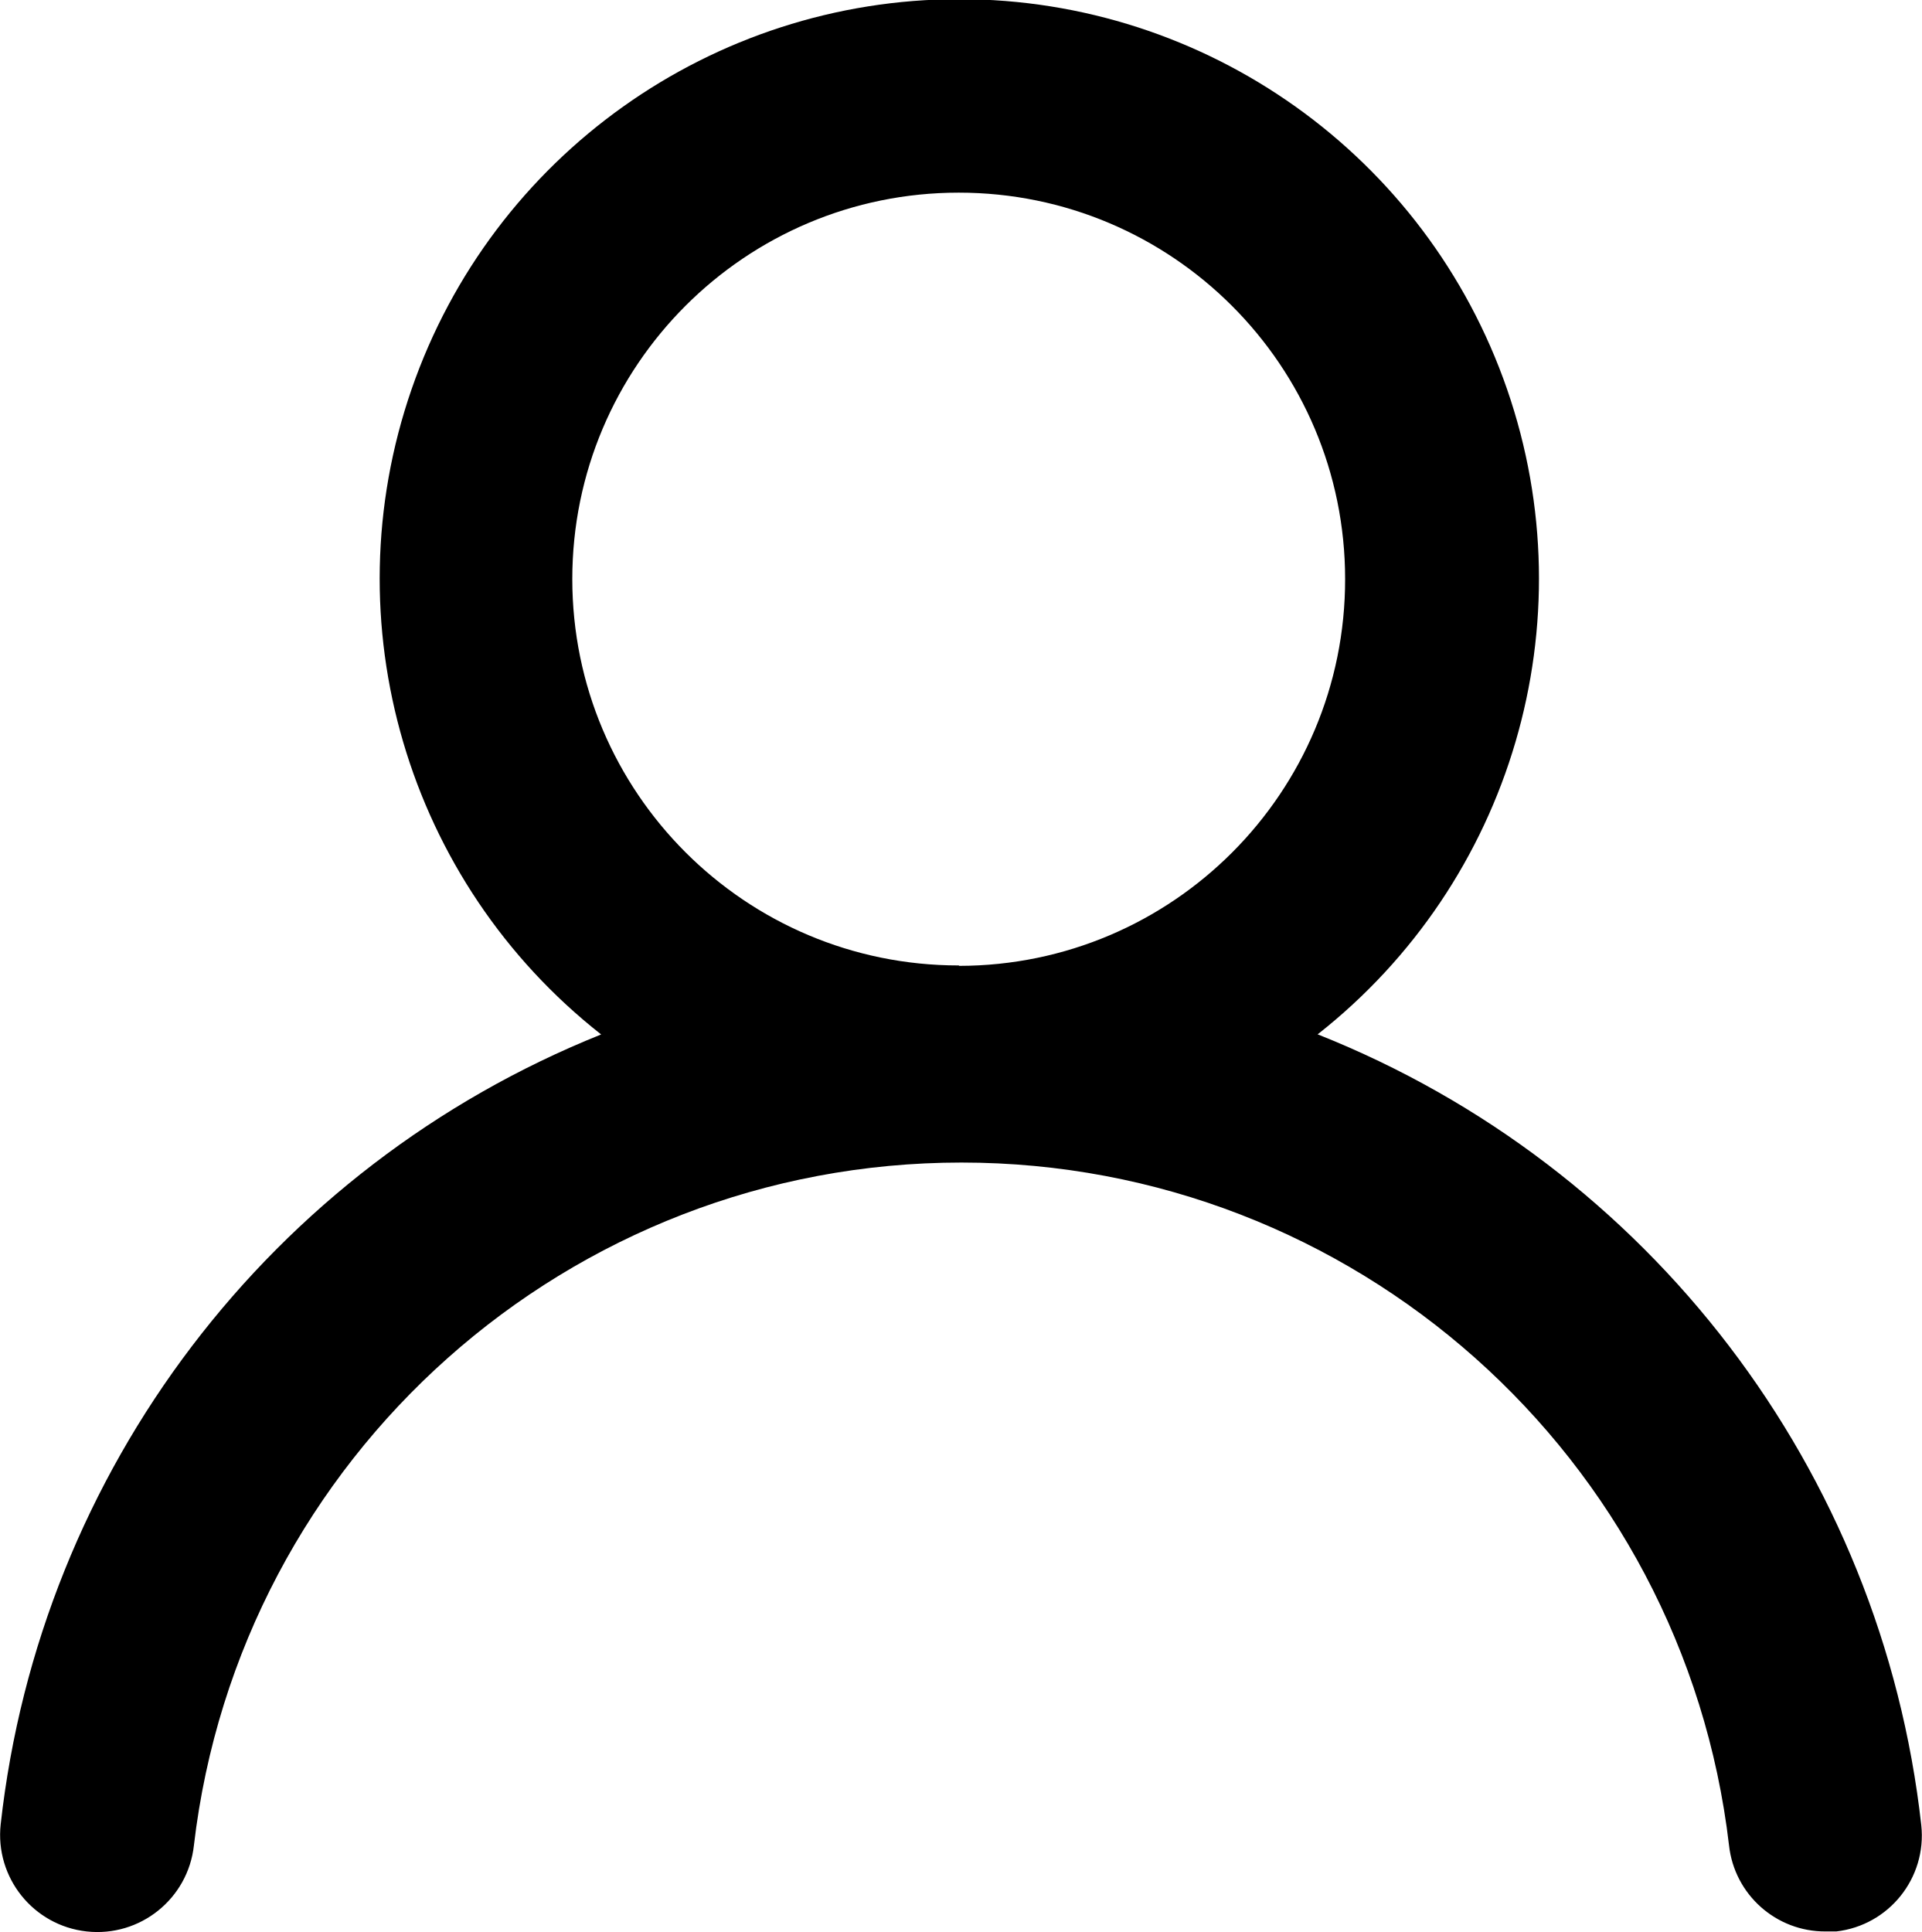
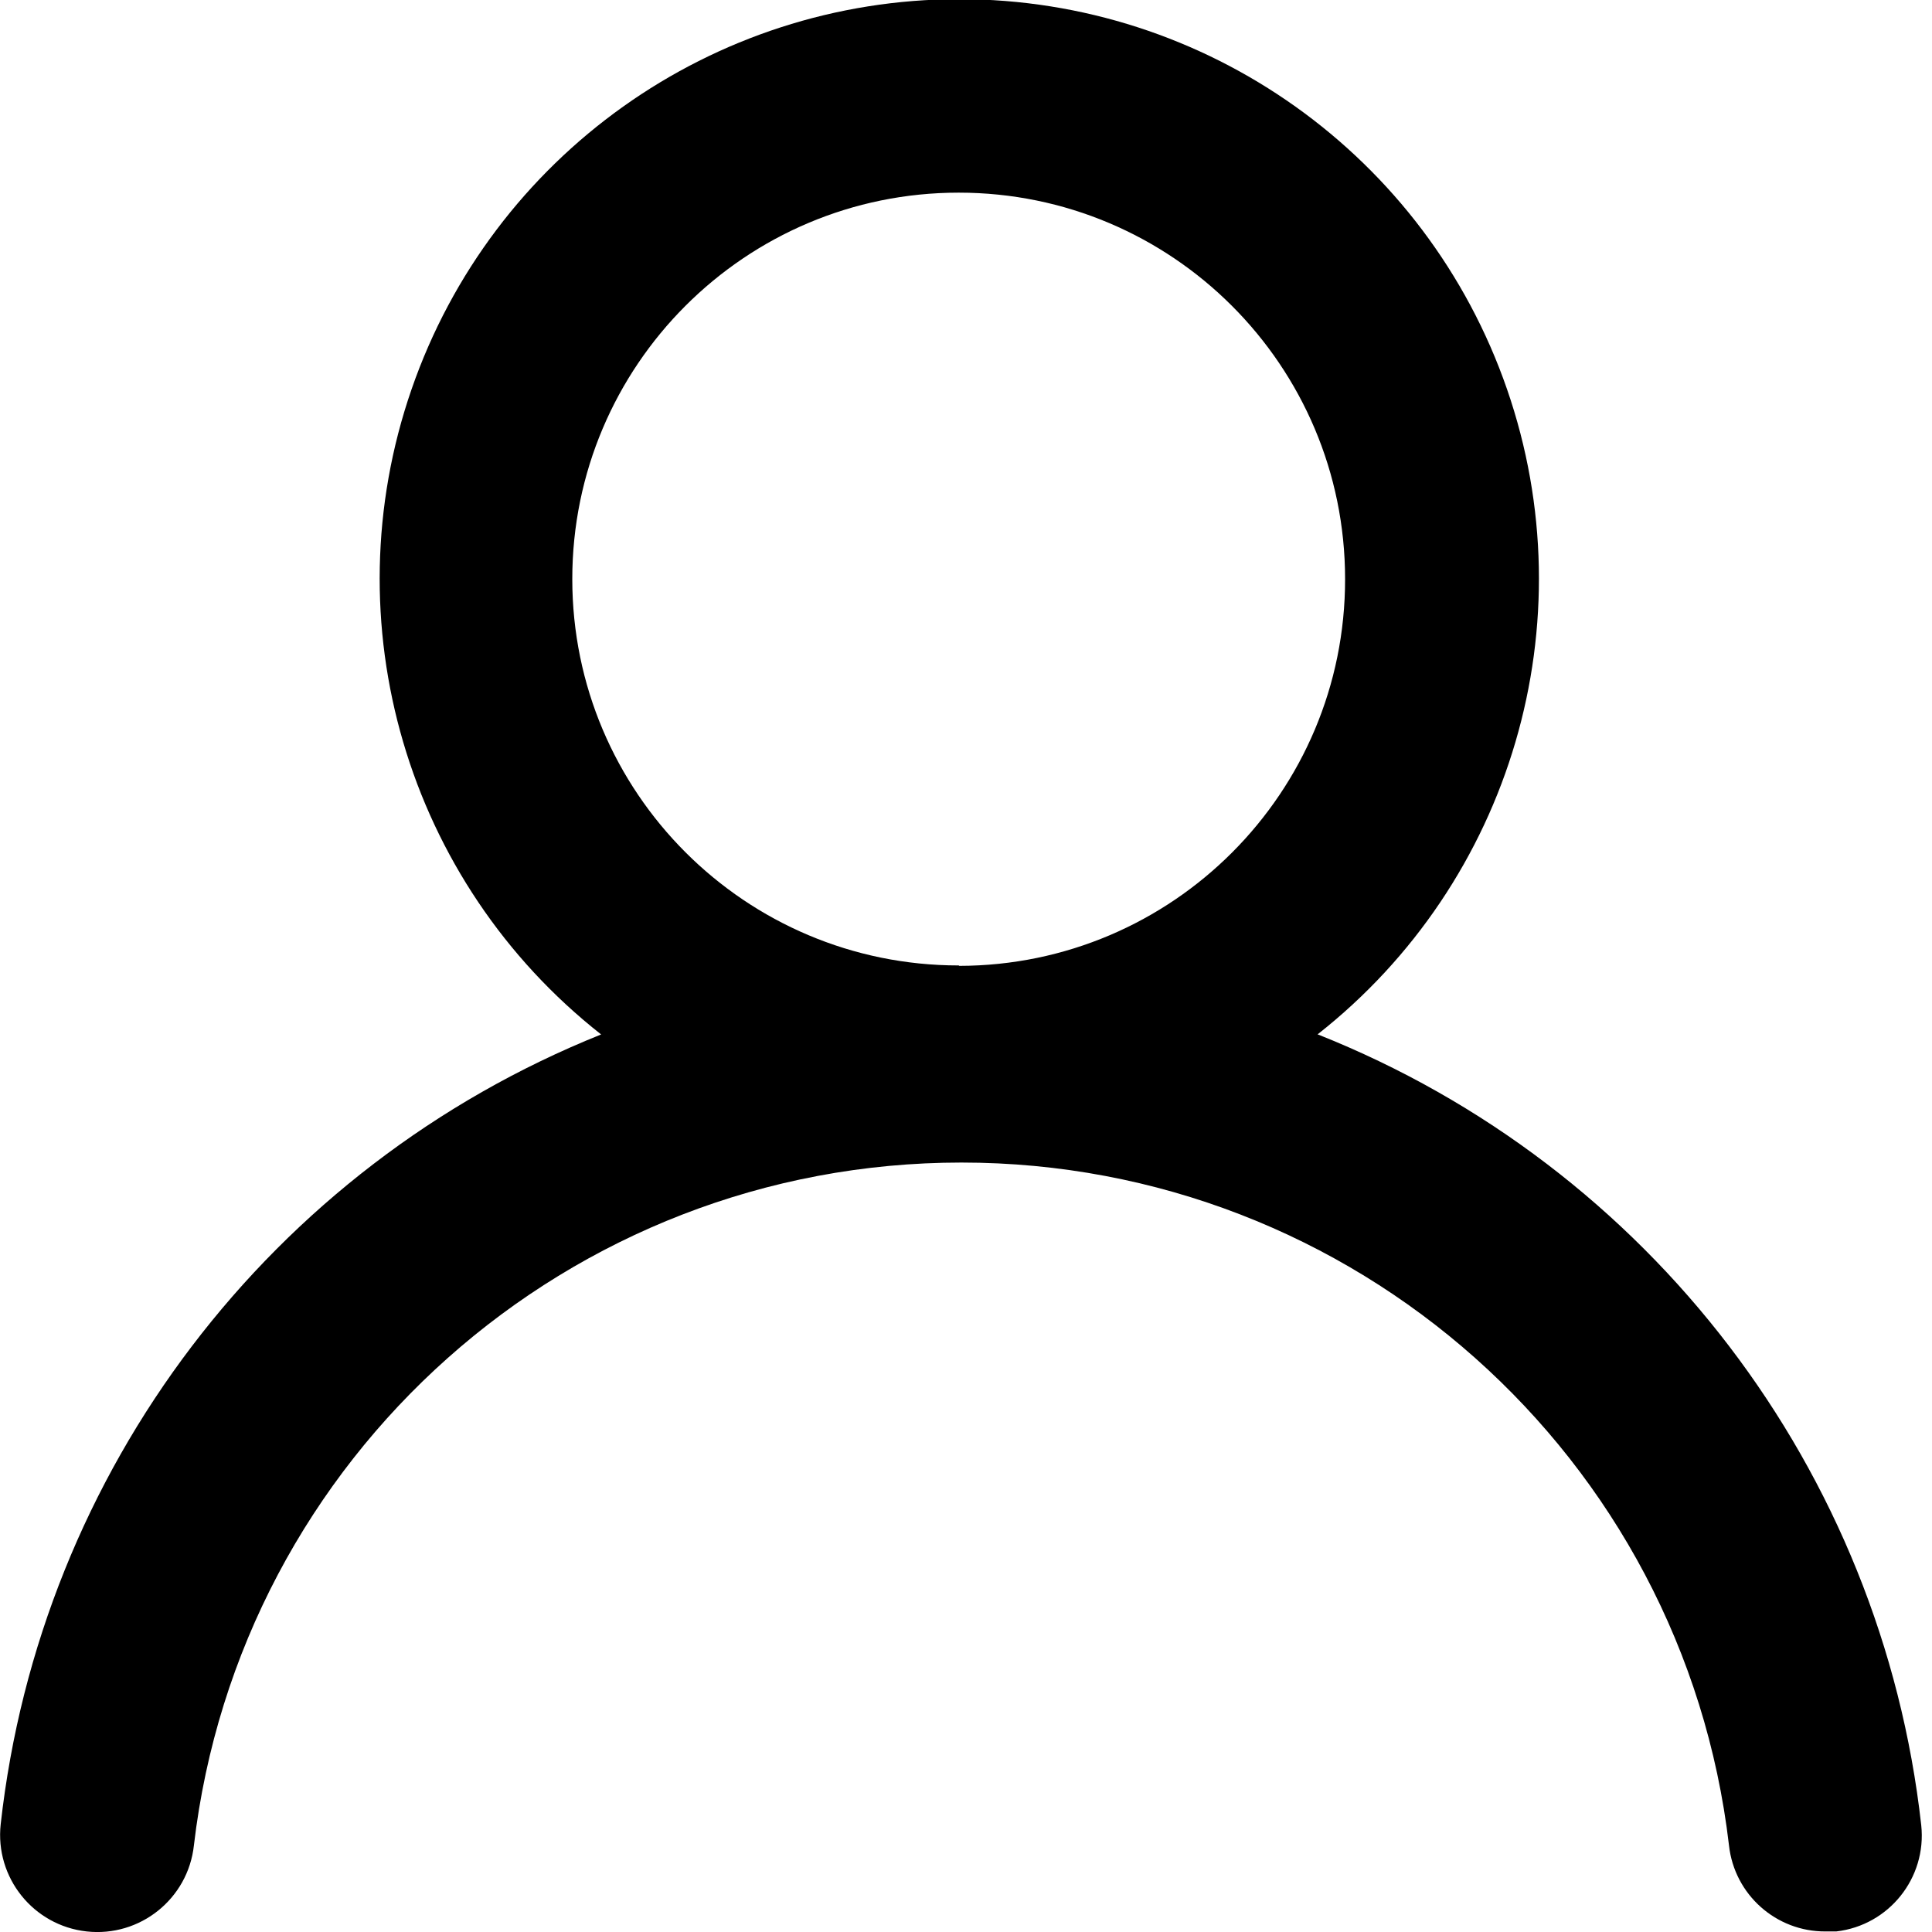
- <svg xmlns="http://www.w3.org/2000/svg" width="13.923" height="14">
+ <svg xmlns="http://www.w3.org/2000/svg" width="14" height="14">
  <path d="M9.547 7.496a4.2 4.2 0 1 0-5.191 0 7 7 0 0 0-4.351 5.723.704.704 0 1 0 1.4.154 5.6 5.6 0 0 1 11.124 0 .7.7 0 0 0 .7.623h.077a.7.7 0 0 0 .616-.77 7 7 0 0 0-4.372-5.73zm-2.6-.5a2.8 2.8 0 1 1 2.8-2.8 2.8 2.8 0 0 1-2.796 2.803z" />
</svg>
